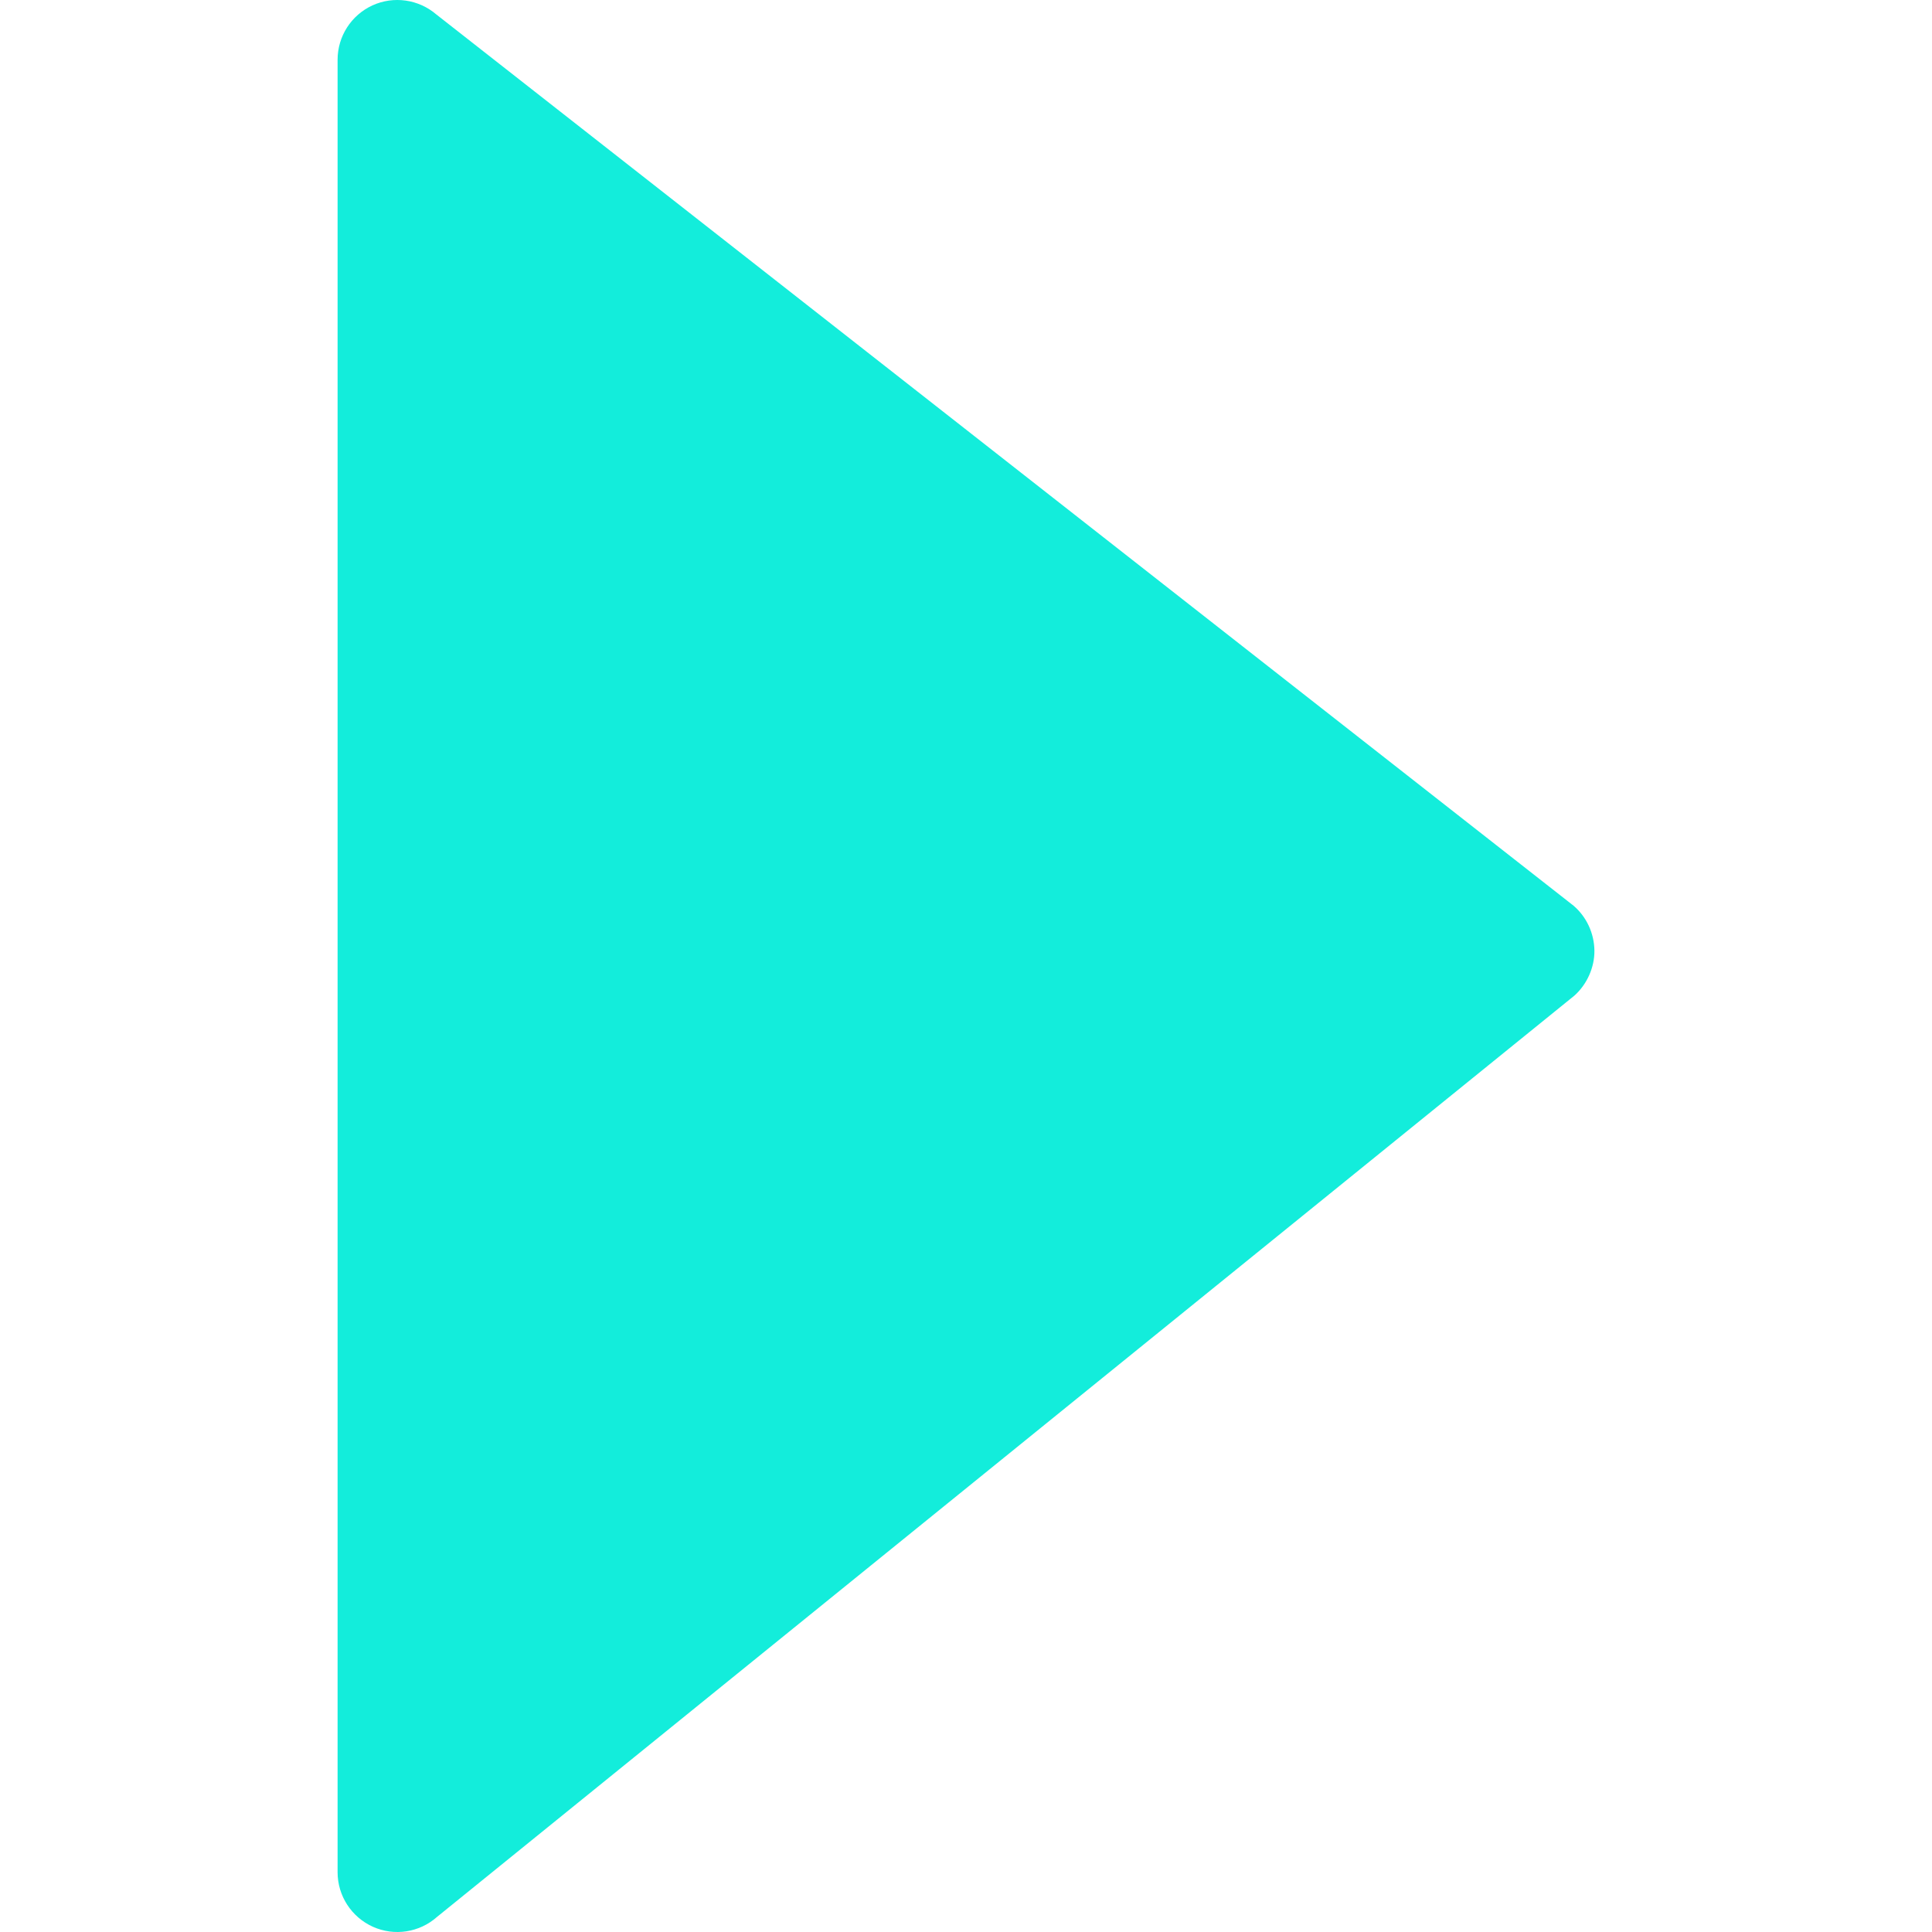
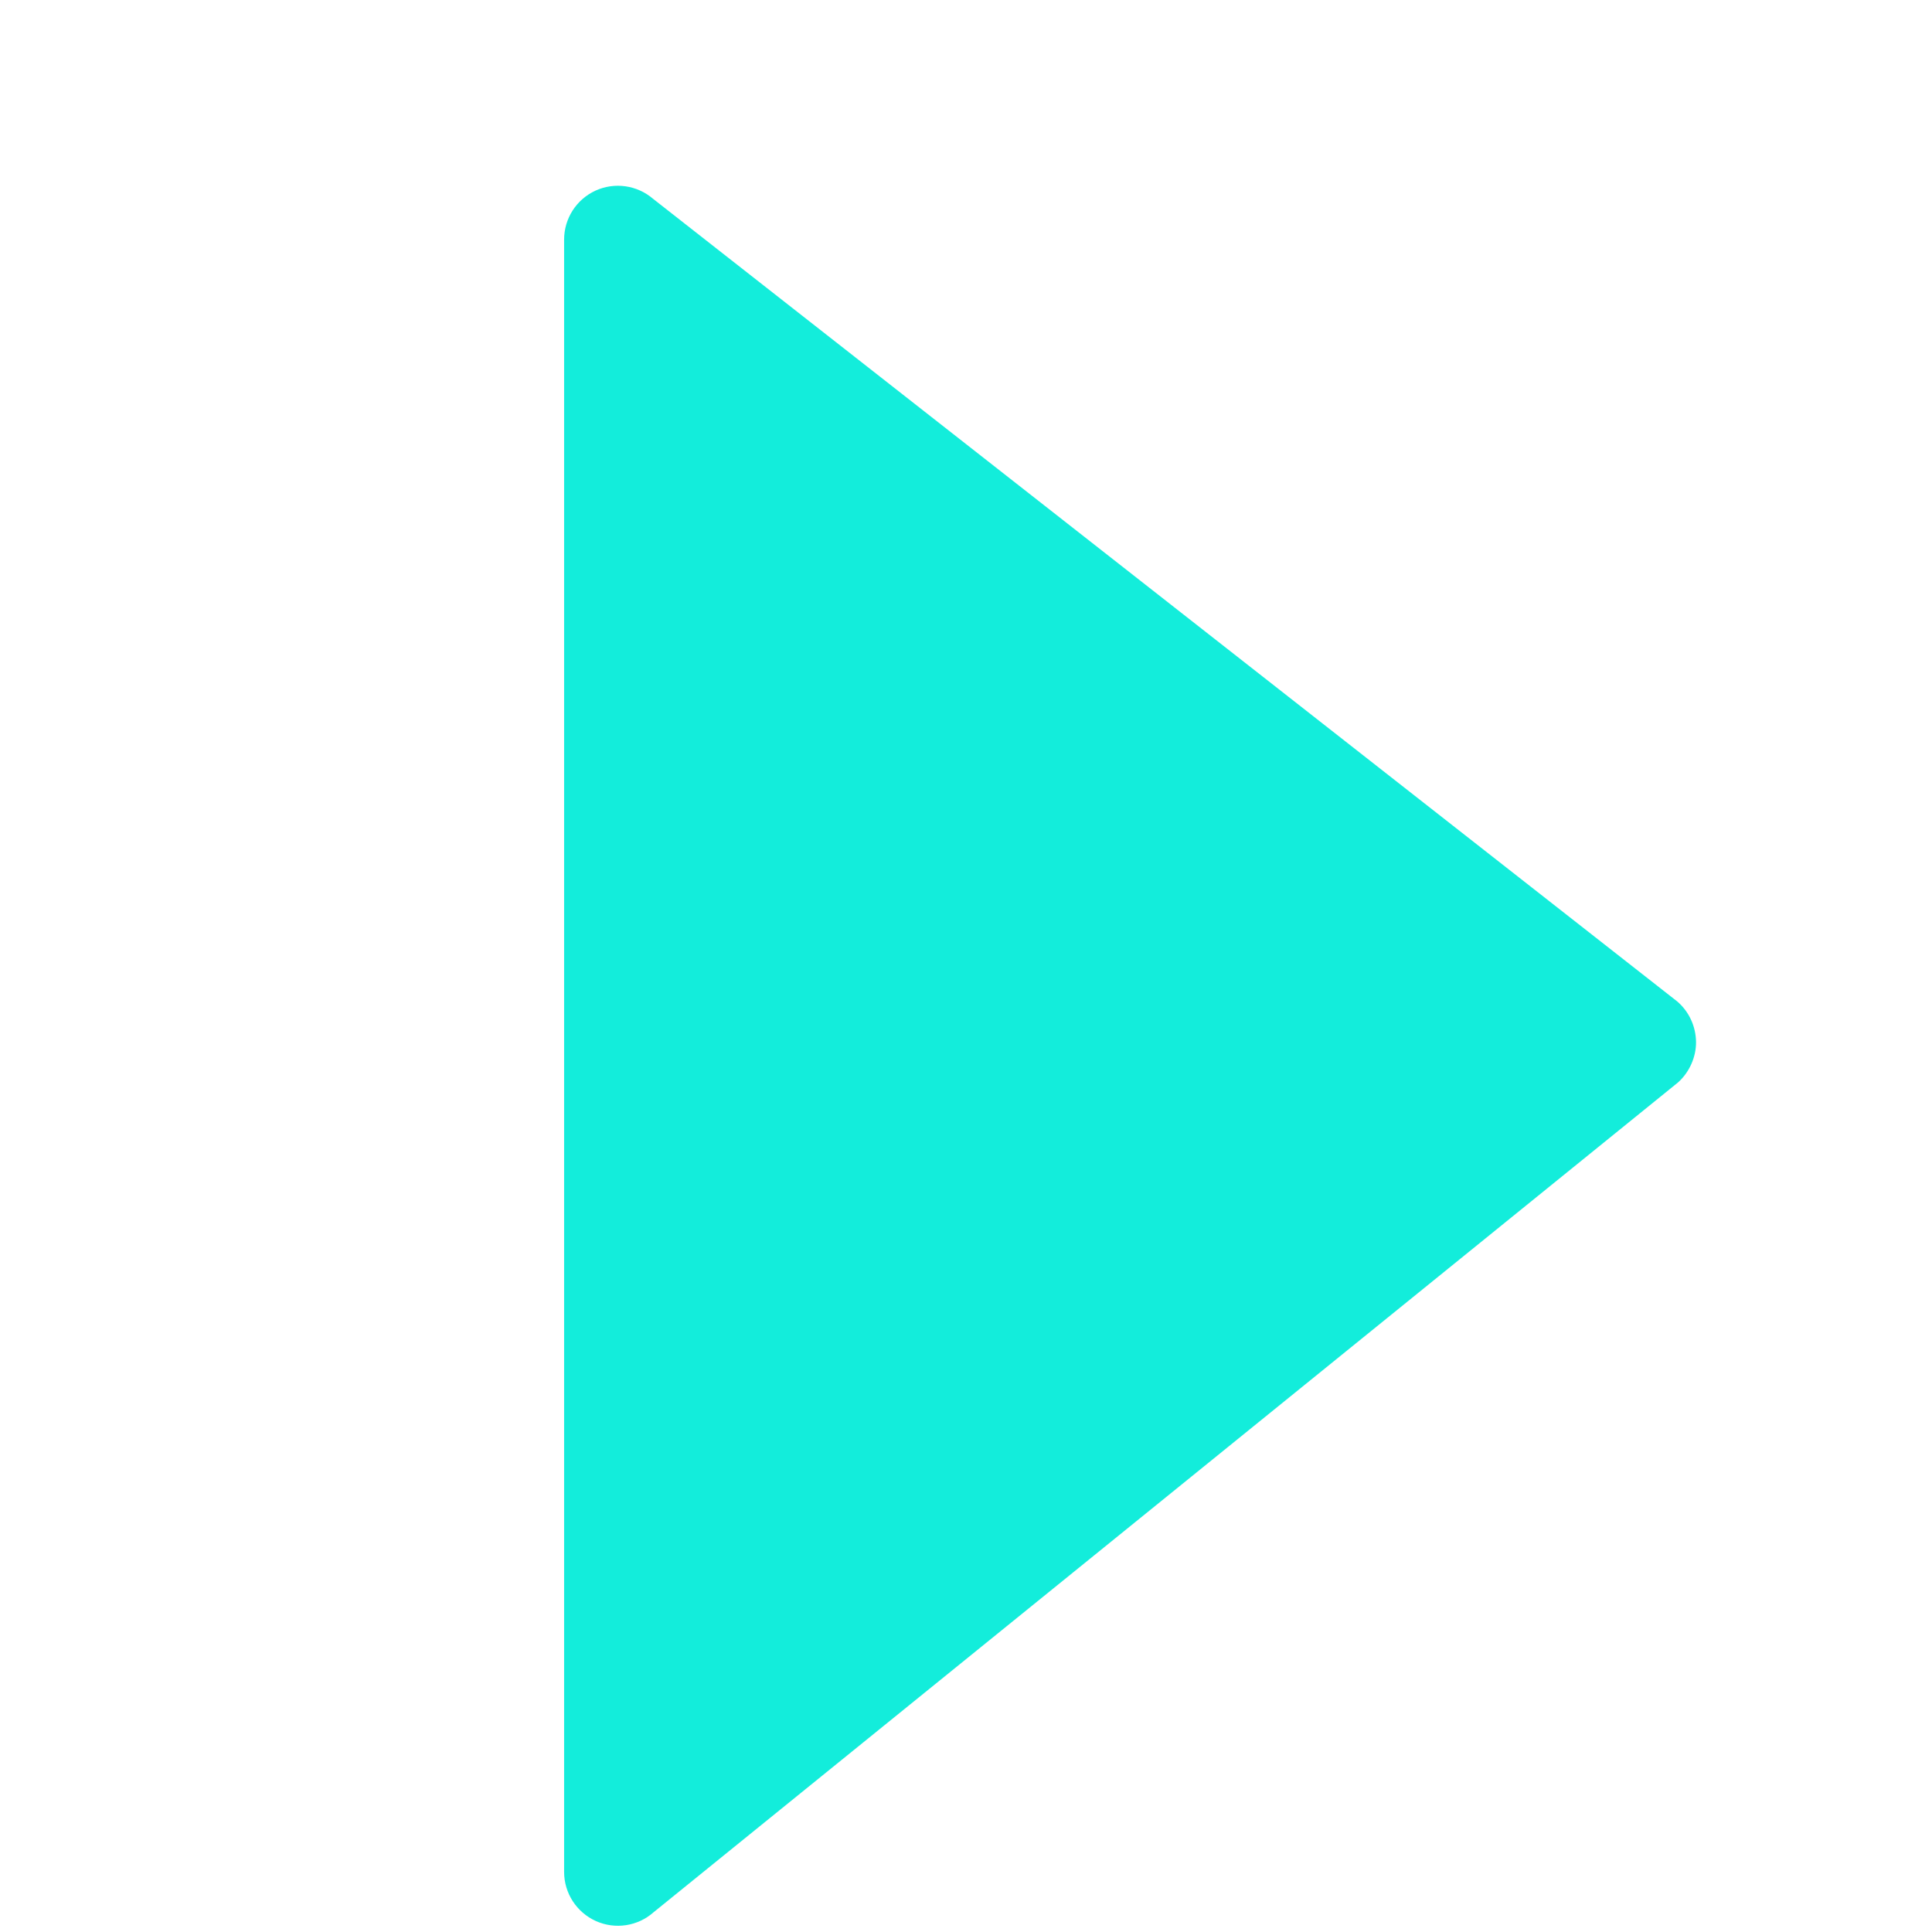
- <svg xmlns="http://www.w3.org/2000/svg" fill="#13eddb" version="1.1" id="Capa_1" width="800px" height="800px" viewBox="0 0 234.161 234.162" xml:space="preserve">
+ <svg xmlns="http://www.w3.org/2000/svg" fill="#13eddb" version="1.1" id="Capa_1" width="800px" height="800px" viewBox="-35 -25 260 260" xml:space="preserve">
  <g>
    <g>
      <path d="M40.916,226.923V7.24c0-2.834,1.651-5.404,4.224-6.587c2.576-1.174,5.6-0.741,7.747,1.102l137.837,108.023    c1.585,1.366,2.492,3.345,2.521,5.438c0.024,2.006-0.882,4.083-2.438,5.465L52.974,232.328c-2.135,1.902-5.179,2.365-7.779,1.2    C42.594,232.357,40.916,229.769,40.916,226.923z" />
    </g>
  </g>
</svg>
